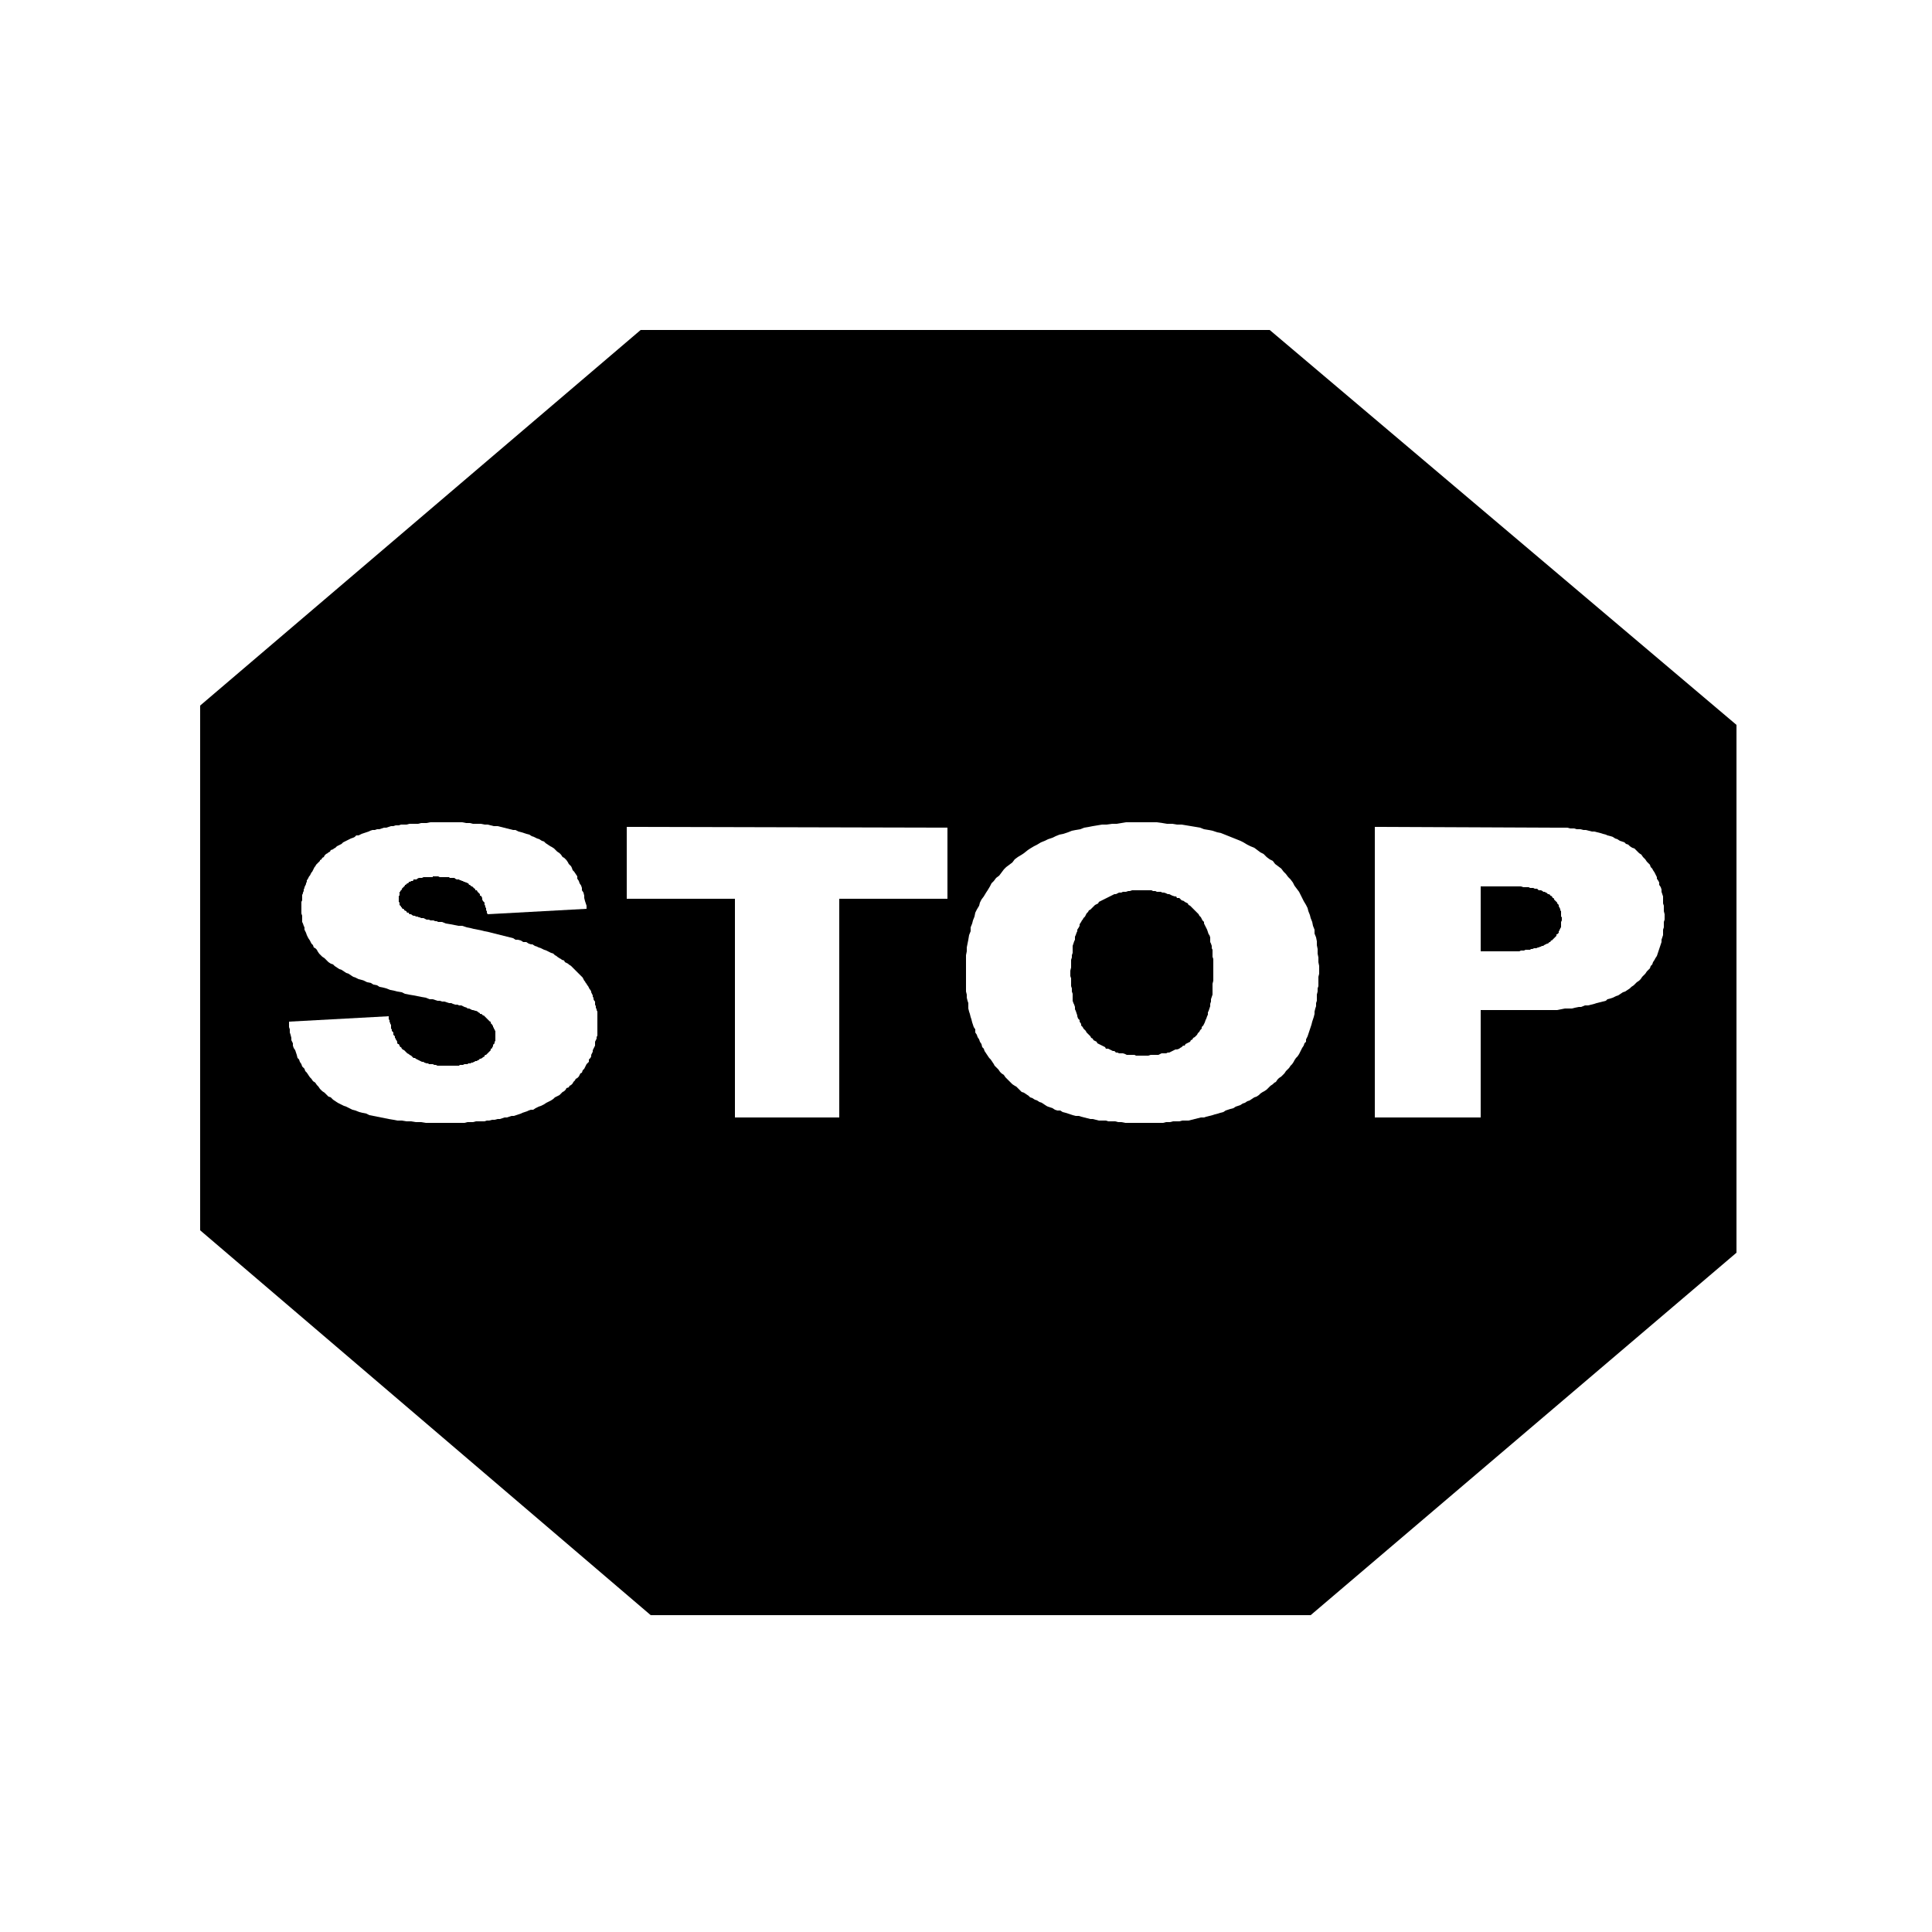
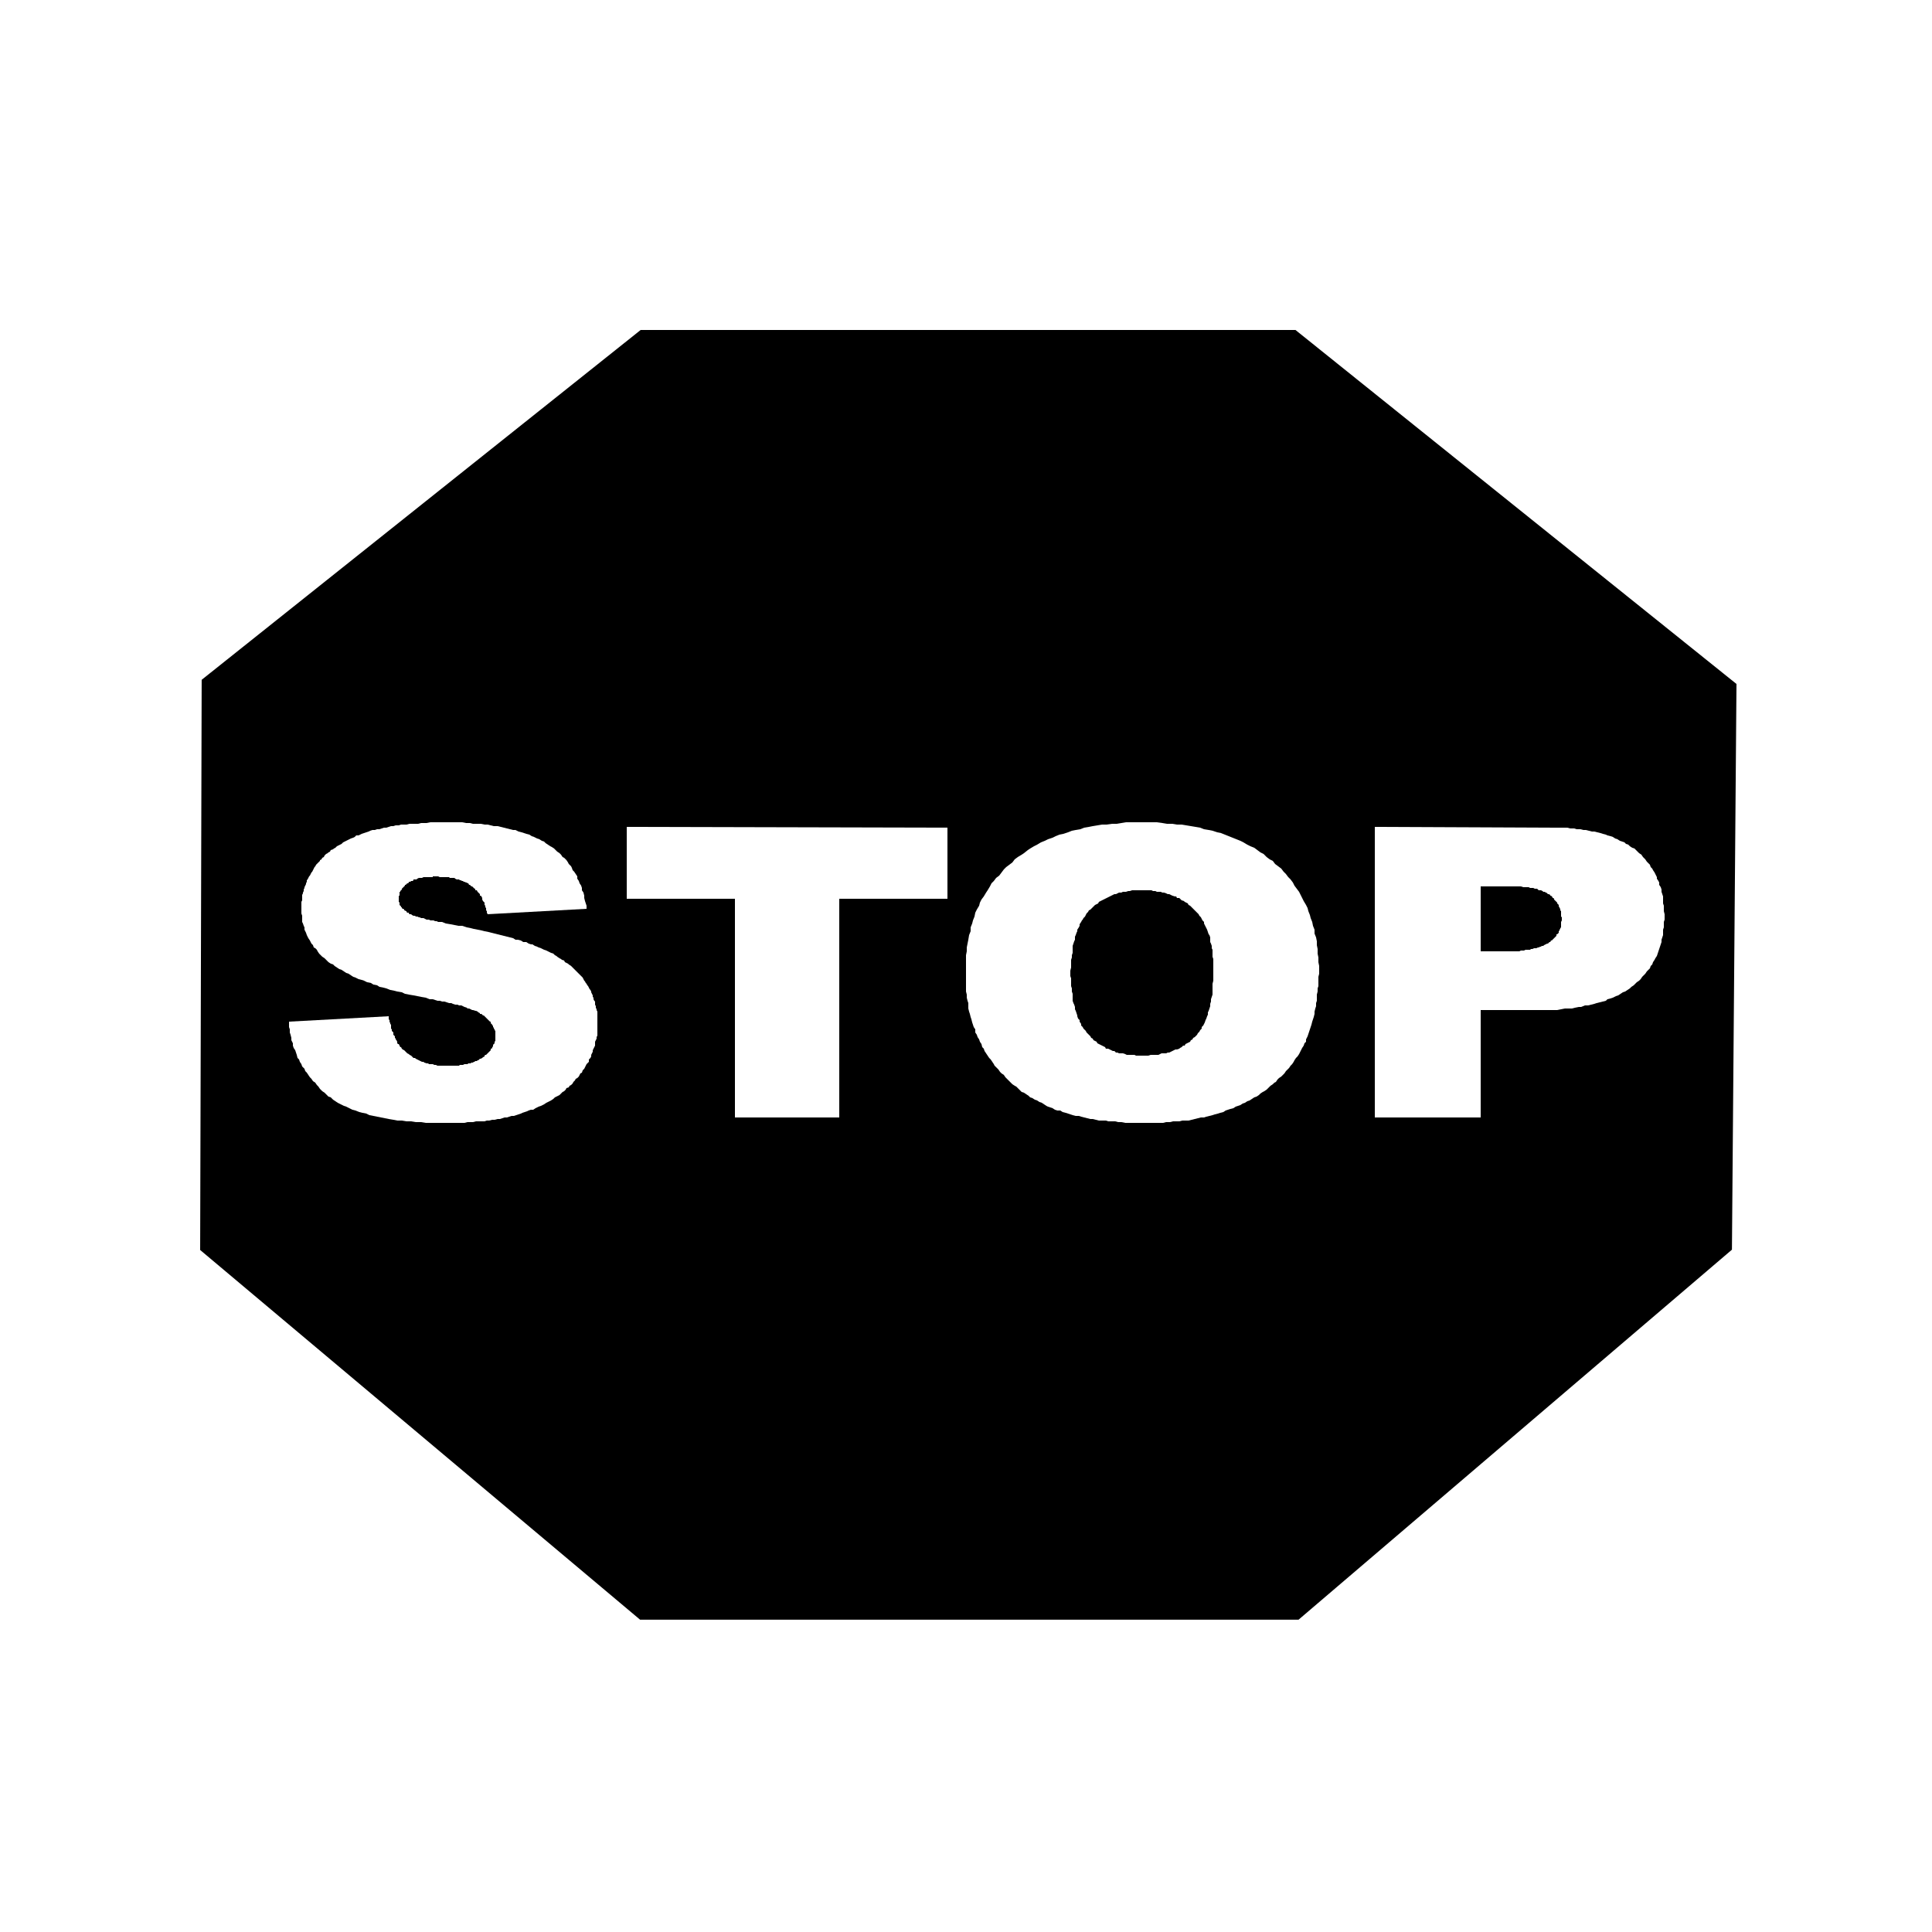
<svg xmlns="http://www.w3.org/2000/svg" version="1.1" id="Layer_1" x="0px" y="0px" viewBox="0 0 250 250" style="enable-background:new 0 0 250 250;" xml:space="preserve">
+   <defs id="defs10" />
  <g id="XMLID_15_">
-     <path d="M164.3,42.7H82.9l-57,48.6v67.9L84.2,209h85.4l55.1-46.9V93.8L164.3,42.7z M77.3,131.1v0.2v0.2v0.2v0.2v0.1v0.2v0.2v0.3   v0.2v0.2v0.2v0.3v0.2v0.2l-0.1,0.2v0.2l-0.1,0.2l-0.1,0.2v0.3v0.2l-0.1,0.2l-0.1,0.2l-0.1,0.2v0.2l-0.1,0.2l-0.1,0.2v0.2l-0.1,0.2   l-0.2,0.2v0.3l-0.2,0.2l-0.1,0.1l-0.1,0.2l-0.1,0.2l-0.1,0.2l-0.2,0.2l-0.1,0.3l-0.2,0.1l-0.1,0.2l-0.1,0.2l-0.2,0.2l-0.2,0.1   l-0.1,0.2l-0.2,0.2l-0.1,0.2l-0.2,0.2l-0.2,0.1l-0.1,0.2l-0.3,0.1l-0.1,0.2l-0.2,0.2l-0.2,0.1l-0.2,0.2l-0.2,0.2l-0.2,0.1l-0.2,0.1   l-0.2,0.1l-0.2,0.2l-0.3,0.2l-0.2,0.1l-0.2,0.1l-0.2,0.1l-0.3,0.2l-0.2,0.1l-0.2,0.1l-0.3,0.1l-0.2,0.1l-0.2,0.1l-0.3,0.2h-0.3   l-0.3,0.1l-0.2,0.1l-0.3,0.1l-0.3,0.1l-0.2,0.1l-0.3,0.1l-0.3,0.1l-0.3,0.1h-0.3l-0.3,0.1l-0.3,0.1h-0.3l-0.3,0.1l-0.3,0.1h-0.3   l-0.4,0.1h-0.3l-0.4,0.1H63l-0.3,0.1h-0.4H62h-0.4l-0.4,0.1h-0.3h-0.4l-0.4,0.1h-0.3h-0.4H59h-0.4h-0.4h-0.4h-0.6h-0.8h-0.7h-0.6   l-0.6-0.1h-0.7l-0.6-0.1h-0.6L52,145h-0.6l-0.5-0.1l-0.6-0.1l-0.5-0.1l-0.5-0.1l-0.5-0.1l-0.5-0.1l-0.5-0.1l-0.4-0.2l-0.5-0.1   l-0.4-0.1l-0.5-0.2l-0.4-0.1l-0.4-0.2l-0.4-0.2l-0.3-0.1l-0.4-0.2l-0.4-0.2l-0.3-0.2l-0.3-0.2l-0.3-0.3l-0.3-0.1l-0.3-0.3l-0.2-0.2   l-0.3-0.2l-0.3-0.3l-0.2-0.3l-0.2-0.2l-0.2-0.3l-0.3-0.2l-0.2-0.3l-0.2-0.2l-0.2-0.3l-0.2-0.3l-0.2-0.2l-0.1-0.3l-0.3-0.3l-0.1-0.3   l-0.2-0.3l-0.1-0.3l-0.2-0.2l-0.1-0.4l-0.1-0.3l-0.1-0.3l-0.2-0.3l-0.1-0.3V135l-0.2-0.4v-0.3l-0.1-0.4l-0.1-0.3v-0.4l-0.1-0.3   v-0.3v-0.4l12.9-0.7v0.2v0.2l0.1,0.1v0.2l0.1,0.2v0.1l0.1,0.1v0.2v0.1v0.2l0.1,0.1v0.2l0.1,0.1l0.1,0.1v0.2v0.1L51,134l0.1,0.1v0.2   l0.1,0.1v0.1l0.1,0.1l0.1,0.2v0.2l0.1,0.1h0.1l0.1,0.2l0.1,0.2h0.1l0.1,0.2l0.1,0.1l0.2,0.1l0.1,0.1l0.2,0.2l0.1,0.1l0.2,0.1   l0.1,0.1l0.2,0.1l0.1,0.1l0.2,0.2h0.2l0.1,0.1l0.2,0.1l0.2,0.1l0.2,0.1l0.2,0.1h0.2l0.1,0.1l0.3,0.1h0.2l0.1,0.1h0.2H56l0.2,0.1   h0.2l0.2,0.1h0.3h0.2h0.2h0.2h0.3h0.3h0.1h0.2h0.2h0.1h0.2h0.2h0.1h0.2l0.1-0.1h0.3h0.1l0.2-0.1h0.1h0.2h0.1l0.1-0.1h0.1h0.2   l0.1-0.1h0.2l0.1-0.1h0.1l0.1-0.1h0.2l0.1-0.1h0.1l0.1-0.1l0.1-0.1h0.1l0.2-0.1l0.1-0.1l0.2-0.1v-0.1l0.1-0.1h0.1l0.1-0.1l0.1-0.1   l0.1-0.1l0.1-0.1l0.1-0.1l0.1-0.1v-0.1v-0.1h0.1l0.1-0.1v-0.1l0.1-0.1v-0.1v-0.1l0.1-0.1L64,135v-0.1v-0.1l0.1-0.1v-0.1v-0.1v-0.1   v-0.1v-0.1v-0.1V134v-0.1v-0.1v-0.1v-0.1v-0.1v-0.1l-0.1-0.1v-0.1l-0.1-0.1V133l-0.1-0.1v-0.1v-0.1h-0.1v-0.1l-0.1-0.1l-0.1-0.1   v-0.2h-0.1l-0.1-0.1l-0.1-0.1l-0.1-0.1l-0.1-0.1l-0.1-0.1l-0.1-0.1l-0.1-0.1l-0.1-0.1h-0.1l-0.1-0.1l-0.1-0.1h-0.2v-0.1l-0.2-0.1   l-0.1-0.1l-0.2-0.1h-0.1l-0.3-0.1h-0.1l-0.2-0.1l-0.2-0.1h-0.2l-0.1-0.1l-0.3-0.1l-0.2-0.1l-0.2-0.1h-0.3l-0.2-0.1h-0.3l-0.3-0.1   l-0.2-0.1h-0.3l-0.3-0.1l-0.3-0.1h-0.3l-0.3-0.1h-0.3l-0.3-0.1l-0.3-0.1h-0.4l-0.5-0.2l-0.6-0.1l-0.5-0.1l-0.5-0.1l-0.6-0.1   l-0.5-0.1l-0.4-0.2l-0.6-0.1l-0.4-0.1l-0.5-0.1l-0.5-0.2l-0.4-0.1l-0.5-0.1l-0.3-0.2l-0.5-0.1l-0.3-0.2l-0.5-0.1l-0.4-0.2l-0.3-0.1   l-0.4-0.1l-0.4-0.2l-0.3-0.1l-0.3-0.2l-0.3-0.2l-0.3-0.1l-0.3-0.2l-0.3-0.2l-0.3-0.1l-0.3-0.2l-0.3-0.2l-0.2-0.2l-0.3-0.1l-0.3-0.2   l-0.2-0.2l-0.2-0.2L42,124l-0.3-0.2l-0.2-0.2l-0.2-0.2l-0.2-0.3l-0.1-0.2l-0.2-0.2l-0.2-0.1l-0.1-0.3l-0.2-0.2l-0.1-0.2l-0.1-0.2   l-0.2-0.3l-0.1-0.2l-0.1-0.2l-0.1-0.3l-0.1-0.2l-0.1-0.2V120l-0.1-0.2l-0.1-0.3l-0.1-0.2V119v-0.2v-0.3l-0.1-0.3v-0.3v-0.2v-0.3   v-0.2v-0.1v-0.2v-0.2l0.1-0.2v-0.2v-0.1V116v-0.2l0.1-0.2v-0.1l0.1-0.2v-0.2l0.1-0.2v-0.1l0.1-0.2l0.1-0.2v-0.1l0.1-0.2v-0.2   l0.1-0.1l0.1-0.2l0.1-0.2l0.1-0.1l0.1-0.2l0.1-0.2l0.1-0.1l0.1-0.2l0.1-0.2l0.1-0.2l0.1-0.1l0.1-0.2l0.2-0.2l0.1-0.1l0.2-0.2v-0.1   l0.2-0.1l0.1-0.2l0.2-0.1l0.1-0.2l0.2-0.2l0.2-0.1l0.1-0.1l0.2-0.1l0.1-0.2l0.3-0.1l0.1-0.1l0.2-0.1l0.2-0.2l0.2-0.1l0.2-0.1   l0.2-0.1l0.2-0.2l0.2-0.1l0.2-0.1l0.2-0.1l0.2-0.1l0.2-0.1l0.3-0.1l0.2-0.1l0.2-0.2h0.3l0.2-0.1l0.2-0.1l0.3-0.1l0.3-0.1l0.3-0.1   l0.2-0.1l0.3-0.1h0.3l0.3-0.1h0.3l0.3-0.1l0.3-0.1H50l0.3-0.1l0.3-0.1h0.3l0.3-0.1h0.4l0.3-0.1h0.4h0.3l0.4-0.1h0.4h0.3h0.4   l0.4-0.1h0.4h0.3l0.5-0.1H56h0.5h0.4h0.4h0.5h0.5h0.5h0.5h0.5l0.5,0.1h0.5l0.4,0.1h0.5h0.5l0.5,0.1h0.4l0.4,0.1l0.4,0.1h0.5   l0.4,0.1l0.4,0.1l0.4,0.1l0.4,0.1l0.4,0.1h0.3l0.4,0.2l0.4,0.1l0.3,0.1l0.3,0.1l0.4,0.1l0.3,0.2l0.3,0.1l0.4,0.2l0.3,0.1l0.3,0.2   l0.3,0.1l0.2,0.2l0.3,0.2l0.3,0.2l0.2,0.1l0.3,0.2l0.2,0.2l0.2,0.2l0.3,0.2l0.2,0.2l0.2,0.3L73,111l0.3,0.3l0.2,0.3l0.1,0.2   l0.3,0.3l0.1,0.2l0.1,0.3l0.2,0.2l0.2,0.3l0.2,0.3v0.3l0.2,0.3l0.1,0.3l0.2,0.3l0.1,0.3v0.3l0.2,0.3l0.1,0.4v0.3l0.1,0.4l0.1,0.3   l0.1,0.3v0.4l-12.8,0.7l-0.1-0.2v-0.2l-0.1-0.1v-0.2v-0.1l-0.1-0.1v-0.2l-0.1-0.1v-0.2v-0.1l-0.1-0.1l-0.1-0.1l-0.1-0.2v-0.1v-0.1   l-0.1-0.2l-0.1-0.1h-0.1v-0.2l-0.1-0.1l-0.1-0.1l-0.1-0.1l-0.1-0.2h-0.2V115h-0.1l-0.1-0.1l-0.1-0.1l-0.1-0.1H61l-0.1-0.1l-0.1-0.1   h-0.1l-0.1-0.2h-0.1l-0.1-0.1h-0.1l-0.2-0.1H60l-0.1-0.1h-0.1l-0.2-0.1h-0.1l-0.1-0.1h-0.2h-0.1l-0.2-0.1l-0.1-0.1h-0.2h-0.1h-0.2   h-0.1l-0.1-0.1h-0.2h-0.1h-0.2h-0.2h-0.2h-0.1h-0.2l-0.2-0.1h-0.1h-0.3h-0.1H56v0.1h-0.2h-0.1h-0.2h-0.1h-0.2H55h-0.1h-0.1   l-0.2,0.1h-0.1h-0.1h-0.1h-0.1l-0.2,0.1l-0.1,0.1h-0.2h-0.2v0.1l-0.1,0.1h-0.1h-0.1l-0.1,0.1H53h-0.1v0.1l-0.1,0.1h-0.1l-0.1,0.1   l-0.1,0.1h-0.1v0.1l-0.1,0.1l-0.1,0.1l-0.1,0.1L52,115v0.1l-0.1,0.1l-0.1,0.1v0.1h-0.1v0.1v0.1v0.1v0.1v0.1h-0.1v0.1v0.1v0.1v0.1   v0.1v0.1v0.1v0.1l0.1,0.1v0.1v0.1v0.1l0.1,0.1l0.1,0.1v0.1H52v0.1l0.1,0.1h0.1l0.1,0.1v0.1h0.1l0.1,0.1h0.1v0.1l0.1,0.1h0.1h0.1   v0.1l0.1,0.1h0.2l0.1,0.1l0.2,0.1h0.2l0.1,0.1h0.1H54l0.2,0.1h0.1l0.2,0.1h0.1h0.2l0.2,0.1l0.2,0.1h0.1h0.2l0.2,0.1h0.2h0.2   l0.2,0.1h0.2l0.2,0.1h0.2h0.3l0.5,0.2l0.6,0.1l0.5,0.1l0.5,0.1h0.5l0.6,0.2l0.5,0.1l0.4,0.1l0.5,0.1l0.5,0.1l0.4,0.1l0.5,0.1   l0.4,0.1l0.4,0.1l0.4,0.1l0.4,0.1l0.4,0.1l0.4,0.1l0.4,0.1l0.4,0.1l0.3,0.2H67l0.4,0.1l0.3,0.2h0.4l0.3,0.2l0.3,0.1h0.2l0.3,0.2   l0.3,0.1l0.2,0.1l0.3,0.1l0.2,0.1l0.2,0.1l0.3,0.1l0.2,0.1l0.2,0.1l0.2,0.1l0.3,0.1l0.2,0.2l0.2,0.1l0.1,0.1l0.3,0.2l0.2,0.1   l0.1,0.1l0.3,0.1l0.1,0.2l0.2,0.1l0.2,0.1l0.1,0.1l0.3,0.2l0.1,0.1l0.1,0.1l0.2,0.2l0.1,0.1l0.2,0.2l0.1,0.1l0.2,0.2l0.1,0.1   l0.1,0.1l0.2,0.2l0.1,0.1l0.1,0.2l0.1,0.2l0.1,0.1l0.1,0.2l0.1,0.1l0.1,0.2l0.1,0.1l0.1,0.2l0.1,0.2l0.1,0.1l0.1,0.2v0.1l0.1,0.2   l0.1,0.2v0.2l0.1,0.1v0.2l0.1,0.2l0.1,0.1v0.2v0.2l0.1,0.2v0.2l0.1,0.2v0.1l0.1,0.2V131.1z M122.6,116.3h-14v28.3H95.1v-28.3h-14   V107l41.5,0.1V116.3z M170.7,125.6v0.4l-0.1,0.4v0.4v0.4v0.4l-0.1,0.3v0.4l-0.1,0.4v0.4v0.4l-0.1,0.3v0.4l-0.1,0.3l-0.1,0.4v0.3   l-0.1,0.4l-0.1,0.3l-0.1,0.3l-0.1,0.4l-0.1,0.3l-0.1,0.3l-0.1,0.3l-0.1,0.3l-0.1,0.3l-0.2,0.4v0.3l-0.2,0.2l-0.1,0.3l-0.2,0.3   l-0.1,0.2l-0.2,0.4l-0.1,0.2l-0.2,0.3l-0.2,0.2l-0.2,0.3l-0.1,0.2l-0.2,0.3l-0.2,0.2l-0.2,0.3l-0.2,0.2l-0.2,0.2l-0.2,0.3l-0.2,0.2   l-0.2,0.2l-0.3,0.2l-0.2,0.2l-0.2,0.3l-0.2,0.1l-0.2,0.2l-0.3,0.2l-0.3,0.3l-0.2,0.2l-0.3,0.2l-0.2,0.1l-0.3,0.2l-0.2,0.2l-0.3,0.2   l-0.3,0.1l-0.3,0.2l-0.3,0.2l-0.3,0.1l-0.3,0.2l-0.3,0.1l-0.3,0.2l-0.3,0.1l-0.3,0.1l-0.3,0.2l-0.4,0.1l-0.3,0.1l-0.3,0.1l-0.3,0.2   l-0.4,0.1l-0.3,0.1l-0.4,0.1l-0.3,0.1l-0.4,0.1l-0.4,0.1l-0.3,0.1h-0.4l-0.4,0.1l-0.4,0.1l-0.4,0.1l-0.4,0.1h-0.4H153l-0.4,0.1   h-0.4h-0.4l-0.4,0.1h-0.5l-0.4,0.1H150h-0.4h-0.5h-0.4h-0.4h-0.5h-0.4h-0.5h-0.5H146h-0.4l-0.5-0.1h-0.4l-0.4-0.1h-0.4h-0.5   l-0.3-0.1h-0.5h-0.4l-0.4-0.1l-0.4-0.1h-0.3l-0.4-0.1l-0.4-0.1l-0.4-0.1l-0.3-0.1h-0.4l-0.4-0.1l-0.3-0.1l-0.3-0.1l-0.3-0.1   l-0.4-0.1l-0.3-0.2h-0.4l-0.3-0.1l-0.3-0.2l-0.3-0.1l-0.3-0.1l-0.2-0.1l-0.3-0.2l-0.3-0.2l-0.3-0.1l-0.3-0.2l-0.3-0.1l-0.3-0.2   l-0.3-0.1l-0.2-0.2l-0.3-0.2l-0.3-0.2l-0.3-0.1l-0.2-0.2l-0.3-0.3l-0.2-0.2l-0.2-0.1l-0.3-0.2l-0.3-0.3l-0.2-0.2l-0.2-0.2l-0.2-0.2   l-0.2-0.3l-0.3-0.2l-0.2-0.2l-0.2-0.3l-0.2-0.2l-0.3-0.3l-0.1-0.2l-0.2-0.3l-0.2-0.3l-0.2-0.2l-0.2-0.3l-0.2-0.3l-0.2-0.3l-0.1-0.3   l-0.2-0.2l-0.1-0.4l-0.2-0.3l-0.1-0.3l-0.2-0.3l-0.1-0.3l-0.2-0.3v-0.4l-0.2-0.3l-0.1-0.3l-0.1-0.3l-0.1-0.4l-0.1-0.3l-0.1-0.4   l-0.1-0.3l-0.1-0.4v-0.4v-0.3l-0.1-0.3l-0.1-0.4v-0.4l-0.1-0.4v-0.4v-0.4v-0.4v-0.4v-0.4v-0.4v-0.6v-0.6v-0.5v-0.6l0.1-0.5v-0.5   l0.1-0.5l0.1-0.5l0.1-0.6l0.2-0.5V120l0.2-0.5l0.1-0.4l0.2-0.5l0.1-0.5l0.2-0.4l0.3-0.5l0.1-0.4l0.2-0.4l0.3-0.4l0.3-0.5l0.2-0.3   l0.3-0.5l0.2-0.4l0.3-0.3l0.3-0.4l0.4-0.3l0.3-0.4l0.3-0.4l0.3-0.3l0.4-0.3l0.4-0.3l0.3-0.4l0.4-0.3l0.5-0.3l0.3-0.2l0.5-0.4   l0.3-0.2l0.5-0.3l0.4-0.2l0.5-0.3l0.5-0.2l0.4-0.2l0.6-0.2l0.4-0.2l0.5-0.2l0.5-0.1l0.6-0.2l0.5-0.2l0.5-0.1l0.6-0.1l0.5-0.2   l0.6-0.1l0.5-0.1l0.6-0.1l0.6-0.1h0.6l0.7-0.1h0.6l0.6-0.1l0.6-0.1h0.7h0.7h0.6h0.7h0.7h0.6l0.7,0.1l0.6,0.1h0.7l0.6,0.1h0.6   l0.6,0.1l0.6,0.1l0.6,0.1l0.6,0.1l0.5,0.2l0.6,0.1l0.5,0.1l0.6,0.2l0.5,0.1l0.5,0.2l0.5,0.2l0.5,0.2l0.5,0.2l0.5,0.2l0.4,0.2   l0.5,0.3l0.4,0.2l0.5,0.2l0.4,0.3l0.4,0.3l0.4,0.2l0.4,0.4l0.4,0.3l0.4,0.2l0.3,0.4l0.4,0.3l0.4,0.3l0.3,0.4l0.3,0.3l0.3,0.4   l0.3,0.3l0.3,0.4l0.2,0.4l0.3,0.4l0.3,0.4l0.2,0.4l0.2,0.4l0.2,0.4l0.3,0.5l0.2,0.4l0.1,0.4l0.2,0.5l0.1,0.4l0.2,0.5l0.1,0.5   l0.2,0.5v0.5l0.2,0.5l0.1,0.5v0.5l0.1,0.5v0.6l0.1,0.5v0.6l0.1,0.5V125.6z M215.4,118.6v0.4l-0.1,0.3v0.4v0.3l-0.1,0.3v0.4v0.3   l-0.1,0.3l-0.1,0.3v0.3l-0.1,0.3l-0.1,0.3l-0.1,0.3l-0.1,0.3l-0.1,0.3l-0.1,0.3l-0.2,0.3l-0.1,0.2l-0.2,0.3l-0.1,0.3l-0.2,0.2   l-0.1,0.3l-0.2,0.2l-0.2,0.2l-0.2,0.3l-0.2,0.2l-0.2,0.2l-0.2,0.3l-0.2,0.2l-0.3,0.2l-0.2,0.2l-0.2,0.2l-0.3,0.2l-0.2,0.2l-0.3,0.2   l-0.3,0.2l-0.3,0.1l-0.3,0.2l-0.3,0.2l-0.3,0.1l-0.4,0.2l-0.3,0.1l-0.4,0.1l-0.2,0.2l-0.4,0.1l-0.4,0.1l-0.4,0.1l-0.3,0.1l-0.4,0.1   l-0.4,0.1h-0.4l-0.5,0.2h-0.3l-0.5,0.1l-0.4,0.1h-0.5h-0.4l-0.5,0.1l-0.5,0.1h-0.4h-0.5h-0.5h-0.5h-0.5h-7.5v13.9h-13.7V107   l22.7,0.1h0.5h0.4h0.5h0.4h0.4l0.4,0.1h0.5l0.3,0.1h0.5l0.4,0.1h0.3l0.4,0.1l0.4,0.1h0.3l0.4,0.1l0.4,0.1l0.3,0.1l0.4,0.1l0.2,0.1   l0.4,0.1l0.3,0.1l0.3,0.2l0.3,0.1l0.3,0.2l0.3,0.1l0.3,0.1l0.2,0.2l0.3,0.1l0.2,0.2l0.3,0.2l0.3,0.1l0.2,0.2l0.2,0.2l0.2,0.2   l0.3,0.2l0.2,0.3l0.1,0.1l0.2,0.2l0.2,0.3l0.2,0.2l0.2,0.2l0.1,0.3l0.2,0.2l0.1,0.2l0.2,0.3l0.1,0.2l0.2,0.4v0.2l0.2,0.3l0.1,0.2   v0.3l0.2,0.3l0.1,0.3v0.3l0.1,0.3l0.1,0.3v0.3v0.3v0.3l0.1,0.3v0.4v0.3l0.1,0.4V118.6z" />
+     <path d="M 167.634,42.7 82.9,42.7 26.096,87.966 25.9,161.749 l 56.927,47.839 85.204,0 56.081,-47.881 L 224.7,88.505 Z M 77.3,131.1 l 0,0.2 0,0.2 0,0.2 0,0.2 0,0.1 0,0.2 0,0.2 0,0.3 0,0.2 0,0.2 0,0.2 0,0.3 0,0.2 0,0.2 -0.1,0.2 0,0.2 -0.1,0.2 -0.1,0.2 0,0.3 0,0.2 -0.1,0.2 -0.1,0.2 -0.1,0.2 0,0.2 -0.1,0.2 -0.1,0.2 0,0.2 -0.1,0.2 -0.2,0.2 0,0.3 -0.2,0.2 -0.1,0.1 -0.1,0.2 -0.1,0.2 -0.1,0.2 -0.2,0.2 -0.1,0.3 -0.2,0.1 -0.1,0.2 -0.1,0.2 -0.2,0.2 -0.2,0.1 -0.1,0.2 -0.2,0.2 -0.1,0.2 -0.2,0.2 -0.2,0.1 -0.1,0.2 -0.3,0.1 -0.1,0.2 -0.2,0.2 -0.2,0.1 -0.2,0.2 -0.2,0.2 -0.2,0.1 -0.2,0.1 -0.2,0.1 -0.2,0.2 -0.3,0.2 -0.2,0.1 -0.2,0.1 -0.2,0.1 -0.3,0.2 -0.2,0.1 -0.2,0.1 -0.3,0.1 -0.2,0.1 -0.2,0.1 -0.3,0.2 -0.3,0 -0.3,0.1 -0.2,0.1 -0.3,0.1 -0.3,0.1 -0.2,0.1 -0.3,0.1 -0.3,0.1 -0.3,0.1 -0.3,0 -0.3,0.1 -0.3,0.1 -0.3,0 -0.3,0.1 -0.3,0.1 -0.3,0 -0.4,0.1 -0.3,0 -0.4,0.1 -0.3,0 -0.3,0.1 -0.4,0 -0.3,0 -0.4,0 -0.4,0.1 -0.3,0 -0.4,0 -0.4,0.1 -0.3,0 -0.4,0 -0.4,0 -0.4,0 -0.4,0 -0.4,0 -0.6,0 -0.8,0 -0.7,0 -0.6,0 -0.6,-0.1 -0.7,0 -0.6,-0.1 -0.6,0 -0.6,-0.1 -0.6,0 -0.5,-0.1 -0.6,-0.1 -0.5,-0.1 -0.5,-0.1 -0.5,-0.1 -0.5,-0.1 -0.5,-0.1 -0.4,-0.2 -0.5,-0.1 -0.4,-0.1 -0.5,-0.2 -0.4,-0.1 -0.4,-0.2 -0.4,-0.2 -0.3,-0.1 -0.4,-0.2 -0.4,-0.2 -0.3,-0.2 -0.3,-0.2 -0.3,-0.3 -0.3,-0.1 -0.3,-0.3 -0.2,-0.2 -0.3,-0.2 -0.3,-0.3 -0.2,-0.3 -0.2,-0.2 -0.2,-0.3 -0.3,-0.2 -0.2,-0.3 -0.2,-0.2 -0.2,-0.3 -0.2,-0.3 -0.2,-0.2 -0.1,-0.3 -0.3,-0.3 -0.1,-0.3 -0.2,-0.3 -0.1,-0.3 -0.2,-0.2 -0.1,-0.4 -0.1,-0.3 -0.1,-0.3 -0.2,-0.3 -0.1,-0.3 0,-0.3 -0.2,-0.4 0,-0.3 -0.1,-0.4 -0.1,-0.3 0,-0.4 -0.1,-0.3 0,-0.3 0,-0.4 12.9,-0.7 0,0.2 0,0.2 0.1,0.1 0,0.2 0.1,0.2 0,0.1 0.1,0.1 0,0.2 0,0.1 0,0.2 0.1,0.1 0,0.2 0.1,0.1 0.1,0.1 0,0.2 0,0.1 0.1,0.1 0.1,0.1 0,0.2 0.1,0.1 0,0.1 0.1,0.1 0.1,0.2 0,0.2 0.1,0.1 0.1,0 0.1,0.2 0.1,0.2 0.1,0 0.1,0.2 0.1,0.1 0.2,0.1 0.1,0.1 0.2,0.2 0.1,0.1 0.2,0.1 0.1,0.1 0.2,0.1 0.1,0.1 0.2,0.2 0.2,0 0.1,0.1 0.2,0.1 0.2,0.1 0.2,0.1 0.2,0.1 0.2,0 0.1,0.1 0.3,0.1 0.2,0 0.1,0.1 0.2,0 0.3,0 0.2,0.1 0.2,0 0.2,0.1 0.3,0 0.2,0 0.2,0 0.2,0 0.3,0 0.3,0 0.1,0 0.2,0 0.2,0 0.1,0 0.2,0 0.2,0 0.1,0 0.2,0 0.1,-0.1 0.3,0 0.1,0 0.2,-0.1 0.1,0 0.2,0 0.1,0 0.1,-0.1 0.1,0 0.2,0 0.1,-0.1 0.2,0 0.1,-0.1 0.1,0 0.1,-0.1 0.2,0 0.1,-0.1 0.1,0 0.1,-0.1 0.1,-0.1 0.1,0 0.2,-0.1 0.1,-0.1 0.2,-0.1 0,-0.1 0.1,-0.1 0.1,0 0.1,-0.1 0.1,-0.1 0.1,-0.1 0.1,-0.1 0.1,-0.1 0.1,-0.1 0,-0.1 0,-0.1 0.1,0 0.1,-0.1 0,-0.1 0.1,-0.1 0,-0.1 0,-0.1 0.1,-0.1 0.1,-0.1 0,-0.1 0,-0.1 0.1,-0.1 0,-0.1 0,-0.1 0,-0.1 0,-0.1 0,-0.1 0,-0.1 0,-0.1 0,-0.1 0,-0.1 0,-0.1 0,-0.1 0,-0.1 0,-0.1 -0.1,-0.1 0,-0.1 -0.1,-0.1 0,-0.1 -0.1,-0.1 0,-0.1 0,-0.1 -0.1,0 0,-0.1 -0.1,-0.1 -0.1,-0.1 0,-0.2 -0.1,0 -0.1,-0.1 -0.1,-0.1 -0.1,-0.1 -0.1,-0.1 -0.1,-0.1 -0.1,-0.1 -0.1,-0.1 -0.1,-0.1 -0.1,0 -0.1,-0.1 -0.1,-0.1 -0.2,0 0,-0.1 -0.2,-0.1 -0.1,-0.1 -0.2,-0.1 -0.1,0 -0.3,-0.1 -0.1,0 -0.2,-0.1 -0.2,-0.1 -0.2,0 -0.1,-0.1 -0.3,-0.1 -0.2,-0.1 -0.2,-0.1 -0.3,0 -0.2,-0.1 -0.3,0 -0.3,-0.1 -0.2,-0.1 -0.3,0 -0.3,-0.1 -0.3,-0.1 -0.3,0 -0.3,-0.1 -0.3,0 -0.3,-0.1 -0.3,-0.1 -0.4,0 -0.5,-0.2 -0.6,-0.1 -0.5,-0.1 -0.5,-0.1 -0.6,-0.1 -0.5,-0.1 -0.4,-0.2 -0.6,-0.1 -0.4,-0.1 -0.5,-0.1 -0.5,-0.2 -0.4,-0.1 -0.5,-0.1 -0.3,-0.2 -0.5,-0.1 -0.3,-0.2 -0.5,-0.1 -0.4,-0.2 -0.3,-0.1 -0.4,-0.1 -0.4,-0.2 -0.3,-0.1 -0.3,-0.2 -0.3,-0.2 -0.3,-0.1 -0.3,-0.2 -0.3,-0.2 -0.3,-0.1 -0.3,-0.2 -0.3,-0.2 -0.2,-0.2 -0.3,-0.1 -0.3,-0.2 -0.2,-0.2 -0.2,-0.2 -0.1,-0.1 -0.3,-0.2 -0.2,-0.2 -0.2,-0.2 -0.2,-0.3 -0.1,-0.2 -0.2,-0.2 -0.2,-0.1 -0.1,-0.3 -0.2,-0.2 -0.1,-0.2 -0.1,-0.2 -0.2,-0.3 -0.1,-0.2 -0.1,-0.2 -0.1,-0.3 -0.1,-0.2 -0.1,-0.2 0,-0.3 -0.1,-0.2 -0.1,-0.3 -0.1,-0.2 0,-0.3 0,-0.2 0,-0.3 -0.1,-0.3 0,-0.3 0,-0.2 0,-0.3 0,-0.2 0,-0.1 0,-0.2 0,-0.2 0.1,-0.2 0,-0.2 0,-0.1 0,-0.2 0,-0.2 0.1,-0.2 0,-0.1 0.1,-0.2 0,-0.2 0.1,-0.2 0,-0.1 0.1,-0.2 0.1,-0.2 0,-0.1 0.1,-0.2 0,-0.2 0.1,-0.1 0.1,-0.2 0.1,-0.2 0.1,-0.1 0.1,-0.2 0.1,-0.2 0.1,-0.1 0.1,-0.2 0.1,-0.2 0.1,-0.2 0.1,-0.1 0.1,-0.2 0.2,-0.2 0.1,-0.1 0.2,-0.2 0,-0.1 0.2,-0.1 0.1,-0.2 0.2,-0.1 0.1,-0.2 0.2,-0.2 0.2,-0.1 0.1,-0.1 0.2,-0.1 0.1,-0.2 0.3,-0.1 0.1,-0.1 0.2,-0.1 0.2,-0.2 0.2,-0.1 0.2,-0.1 0.2,-0.1 0.2,-0.2 0.2,-0.1 0.2,-0.1 0.2,-0.1 0.2,-0.1 0.2,-0.1 0.3,-0.1 0.2,-0.1 0.2,-0.2 0.3,0 0.2,-0.1 0.2,-0.1 0.3,-0.1 0.3,-0.1 0.3,-0.1 0.2,-0.1 0.3,-0.1 0.3,0 0.3,-0.1 0.3,0 0.3,-0.1 0.3,-0.1 0.3,0 0.3,-0.1 0.3,-0.1 0.3,0 0.3,-0.1 0.4,0 0.3,-0.1 0.4,0 0.3,0 0.4,-0.1 0.4,0 0.3,0 0.4,0 0.4,-0.1 0.4,0 0.3,0 0.5,-0.1 0.3,0 0.5,0 0.4,0 0.4,0 0.5,0 0.5,0 0.5,0 0.5,0 0.5,0 0.5,0.1 0.5,0 0.4,0.1 0.5,0 0.5,0 0.5,0.1 0.4,0 0.4,0.1 0.4,0.1 0.5,0 0.4,0.1 0.4,0.1 0.4,0.1 0.4,0.1 0.4,0.1 0.3,0 0.4,0.2 0.4,0.1 0.3,0.1 0.3,0.1 0.4,0.1 0.3,0.2 0.3,0.1 0.4,0.2 0.3,0.1 0.3,0.2 0.3,0.1 0.2,0.2 0.3,0.2 0.3,0.2 0.2,0.1 0.3,0.2 0.2,0.2 0.2,0.2 0.3,0.2 0.2,0.2 0.2,0.3 0.2,0.1 0.3,0.3 0.2,0.3 0.1,0.2 0.3,0.3 0.1,0.2 0.1,0.3 0.2,0.2 0.2,0.3 0.2,0.3 0,0.3 0.2,0.3 0.1,0.3 0.2,0.3 0.1,0.3 0,0.3 0.2,0.3 0.1,0.4 0,0.3 0.1,0.4 0.1,0.3 0.1,0.3 0,0.4 -12.8,0.7 -0.1,-0.2 0,-0.2 -0.1,-0.1 0,-0.2 0,-0.1 -0.1,-0.1 0,-0.2 -0.1,-0.1 0,-0.2 0,-0.1 -0.1,-0.1 -0.1,-0.1 -0.1,-0.2 0,-0.1 0,-0.1 -0.1,-0.2 -0.1,-0.1 -0.1,0 0,-0.2 -0.1,-0.1 -0.1,-0.1 -0.1,-0.1 -0.1,-0.2 -0.2,0 0,-0.2 -0.1,0 -0.1,-0.1 -0.1,-0.1 -0.1,-0.1 -0.1,0 -0.1,-0.1 -0.1,-0.1 -0.1,0 -0.1,-0.2 -0.1,0 -0.1,-0.1 -0.1,0 -0.2,-0.1 -0.1,0 -0.1,-0.1 -0.1,0 -0.2,-0.1 -0.1,0 -0.1,-0.1 -0.2,0 -0.1,0 -0.2,-0.1 -0.1,-0.1 -0.2,0 -0.1,0 -0.2,0 -0.1,0 -0.1,-0.1 -0.2,0 -0.1,0 -0.2,0 -0.2,0 -0.2,0 -0.1,0 -0.2,0 -0.2,-0.1 -0.1,0 -0.3,0 -0.1,0 -0.2,0 0,0.1 -0.2,0 -0.1,0 -0.2,0 -0.1,0 -0.2,0 -0.2,0 -0.1,0 -0.1,0 -0.2,0.1 -0.1,0 -0.1,0 -0.1,0 -0.1,0 -0.2,0.1 -0.1,0.1 -0.2,0 -0.2,0 0,0.1 -0.1,0.1 -0.1,0 -0.1,0 -0.1,0.1 -0.1,0 -0.1,0 0,0.1 -0.1,0.1 -0.1,0 -0.1,0.1 -0.1,0.1 -0.1,0 0,0.1 -0.1,0.1 -0.1,0.1 -0.1,0.1 -0.1,0.1 0,0.1 -0.1,0.1 -0.1,0.1 0,0.1 -0.1,0 0,0.1 0,0.1 0,0.1 0,0.1 0,0.1 -0.1,0 0,0.1 0,0.1 0,0.1 0,0.1 0,0.1 0,0.1 0,0.1 0,0.1 0.1,0.1 0,0.1 0,0.1 0,0.1 0.1,0.1 0.1,0.1 0,0.1 0.1,0 0,0.1 0.1,0.1 0.1,0 0.1,0.1 0,0.1 0.1,0 0.1,0.1 0.1,0 0,0.1 0.1,0.1 0.1,0 0.1,0 0,0.1 0.1,0.1 0.2,0 0.1,0.1 0.2,0.1 0.2,0 0.1,0.1 0.1,0 0.1,0 0.2,0.1 0.1,0 0.2,0.1 0.1,0 0.2,0 0.2,0.1 0.2,0.1 0.1,0 0.2,0 0.2,0.1 0.2,0 0.2,0 0.2,0.1 0.2,0 0.2,0.1 0.2,0 0.3,0 0.5,0.2 0.6,0.1 0.5,0.1 0.5,0.1 0.5,0 0.6,0.2 0.5,0.1 0.4,0.1 0.5,0.1 0.5,0.1 0.4,0.1 0.5,0.1 0.4,0.1 0.4,0.1 0.4,0.1 0.4,0.1 0.4,0.1 0.4,0.1 0.4,0.1 0.4,0.1 0.3,0.2 0.3,0 0.4,0.1 0.3,0.2 0.4,0 0.3,0.2 0.3,0.1 0.2,0 0.3,0.2 0.3,0.1 0.2,0.1 0.3,0.1 0.2,0.1 0.2,0.1 0.3,0.1 0.2,0.1 0.2,0.1 0.2,0.1 0.3,0.1 0.2,0.2 0.2,0.1 0.1,0.1 0.3,0.2 0.2,0.1 0.1,0.1 0.3,0.1 0.1,0.2 0.2,0.1 0.2,0.1 0.1,0.1 0.3,0.2 0.1,0.1 0.1,0.1 0.2,0.2 0.1,0.1 0.2,0.2 0.1,0.1 0.2,0.2 0.1,0.1 0.1,0.1 0.2,0.2 0.1,0.1 0.1,0.2 0.1,0.2 0.1,0.1 0.1,0.2 0.1,0.1 0.1,0.2 0.1,0.1 0.1,0.2 0.1,0.2 0.1,0.1 0.1,0.2 0,0.1 0.1,0.2 0.1,0.2 0,0.2 0.1,0.1 0,0.2 0.1,0.2 0.1,0.1 0,0.2 0,0.2 0.1,0.2 0,0.2 0.1,0.2 0,0.1 0.1,0.2 z m 45.3,-14.8 -14,0 0,28.3 -13.5,0 0,-28.3 -14,0 0,-9.3 41.5,0.1 z m 48.1,9.3 0,0.4 -0.1,0.4 0,0.4 0,0.4 0,0.4 -0.1,0.3 0,0.4 -0.1,0.4 0,0.4 0,0.4 -0.1,0.3 0,0.4 -0.1,0.3 -0.1,0.4 0,0.3 -0.1,0.4 -0.1,0.3 -0.1,0.3 -0.1,0.4 -0.1,0.3 -0.1,0.3 -0.1,0.3 -0.1,0.3 -0.1,0.3 -0.2,0.4 0,0.3 -0.2,0.2 -0.1,0.3 -0.2,0.3 -0.1,0.2 -0.2,0.4 -0.1,0.2 -0.2,0.3 -0.2,0.2 -0.2,0.3 -0.1,0.2 -0.2,0.3 -0.2,0.2 -0.2,0.3 -0.2,0.2 -0.2,0.2 -0.2,0.3 -0.2,0.2 -0.2,0.2 -0.3,0.2 -0.2,0.2 -0.2,0.3 -0.2,0.1 -0.2,0.2 -0.3,0.2 -0.3,0.3 -0.2,0.2 -0.3,0.2 -0.2,0.1 -0.3,0.2 -0.2,0.2 -0.3,0.2 -0.3,0.1 -0.3,0.2 -0.3,0.2 -0.3,0.1 -0.3,0.2 -0.3,0.1 -0.3,0.2 -0.3,0.1 -0.3,0.1 -0.3,0.2 -0.4,0.1 -0.3,0.1 -0.3,0.1 -0.3,0.2 -0.4,0.1 -0.3,0.1 -0.4,0.1 -0.3,0.1 -0.4,0.1 -0.4,0.1 -0.3,0.1 -0.4,0 -0.4,0.1 -0.4,0.1 -0.4,0.1 -0.4,0.1 -0.4,0 -0.4,0 -0.4,0.1 -0.4,0 -0.4,0 -0.4,0.1 -0.5,0 -0.4,0.1 -0.5,0 -0.4,0 -0.5,0 -0.4,0 -0.4,0 -0.5,0 -0.4,0 -0.5,0 -0.5,0 -0.4,0 -0.4,0 -0.5,-0.1 -0.4,0 -0.4,-0.1 -0.4,0 -0.5,0 -0.3,-0.1 -0.5,0 -0.4,0 -0.4,-0.1 -0.4,-0.1 -0.3,0 -0.4,-0.1 -0.4,-0.1 -0.4,-0.1 -0.3,-0.1 -0.4,0 -0.4,-0.1 -0.3,-0.1 -0.3,-0.1 -0.3,-0.1 -0.4,-0.1 -0.3,-0.2 -0.4,0 -0.3,-0.1 -0.3,-0.2 -0.3,-0.1 -0.3,-0.1 -0.2,-0.1 -0.3,-0.2 -0.3,-0.2 -0.3,-0.1 -0.3,-0.2 -0.3,-0.1 -0.3,-0.2 -0.3,-0.1 -0.2,-0.2 -0.3,-0.2 -0.3,-0.2 -0.3,-0.1 -0.2,-0.2 -0.3,-0.3 -0.2,-0.2 -0.2,-0.1 -0.3,-0.2 -0.3,-0.3 -0.2,-0.2 -0.2,-0.2 -0.2,-0.2 -0.2,-0.3 -0.3,-0.2 -0.2,-0.2 -0.2,-0.3 -0.2,-0.2 -0.3,-0.3 -0.1,-0.2 -0.2,-0.3 -0.2,-0.3 -0.2,-0.2 -0.2,-0.3 -0.2,-0.3 -0.2,-0.3 -0.1,-0.3 -0.2,-0.2 -0.1,-0.4 -0.2,-0.3 -0.1,-0.3 -0.2,-0.3 -0.1,-0.3 -0.2,-0.3 0,-0.4 -0.2,-0.3 -0.1,-0.3 -0.1,-0.3 -0.1,-0.4 -0.1,-0.3 -0.1,-0.4 -0.1,-0.3 -0.1,-0.4 0,-0.4 0,-0.3 -0.1,-0.3 -0.1,-0.4 0,-0.4 -0.1,-0.4 0,-0.4 0,-0.4 0,-0.4 0,-0.4 0,-0.4 0,-0.4 0,-0.6 0,-0.6 0,-0.5 0,-0.6 0.1,-0.5 0,-0.5 0.1,-0.5 0.1,-0.5 0.1,-0.6 0.2,-0.5 0,-0.5 0.2,-0.5 0.1,-0.4 0.2,-0.5 0.1,-0.5 0.2,-0.4 0.3,-0.5 0.1,-0.4 0.2,-0.4 0.3,-0.4 0.3,-0.5 0.2,-0.3 0.3,-0.5 0.2,-0.4 0.3,-0.3 0.3,-0.4 0.4,-0.3 0.3,-0.4 0.3,-0.4 0.3,-0.3 0.4,-0.3 0.4,-0.3 0.3,-0.4 0.4,-0.3 0.5,-0.3 0.3,-0.2 0.5,-0.4 0.3,-0.2 0.5,-0.3 0.4,-0.2 0.5,-0.3 0.5,-0.2 0.4,-0.2 0.6,-0.2 0.4,-0.2 0.5,-0.2 0.5,-0.1 0.6,-0.2 0.5,-0.2 0.5,-0.1 0.6,-0.1 0.5,-0.2 0.6,-0.1 0.5,-0.1 0.6,-0.1 0.6,-0.1 0.6,0 0.7,-0.1 0.6,0 0.6,-0.1 0.6,-0.1 0.7,0 0.7,0 0.6,0 0.7,0 0.7,0 0.6,0 0.7,0.1 0.6,0.1 0.7,0 0.6,0.1 0.6,0 0.6,0.1 0.6,0.1 0.6,0.1 0.6,0.1 0.5,0.2 0.6,0.1 0.5,0.1 0.6,0.2 0.5,0.1 0.5,0.2 0.5,0.2 0.5,0.2 0.5,0.2 0.5,0.2 0.4,0.2 0.5,0.3 0.4,0.2 0.5,0.2 0.4,0.3 0.4,0.3 0.4,0.2 0.4,0.4 0.4,0.3 0.4,0.2 0.3,0.4 0.4,0.3 0.4,0.3 0.3,0.4 0.3,0.3 0.3,0.4 0.3,0.3 0.3,0.4 0.2,0.4 0.3,0.4 0.3,0.4 0.2,0.4 0.2,0.4 0.2,0.4 0.3,0.5 0.2,0.4 0.1,0.4 0.2,0.5 0.1,0.4 0.2,0.5 0.1,0.5 0.2,0.5 0,0.5 0.2,0.5 0.1,0.5 0,0.5 0.1,0.5 0,0.6 0.1,0.5 0,0.6 0.1,0.5 z m 44.7,-7 0,0.4 -0.1,0.3 0,0.4 0,0.3 -0.1,0.3 0,0.4 0,0.3 -0.1,0.3 -0.1,0.3 0,0.3 -0.1,0.3 -0.1,0.3 -0.1,0.3 -0.1,0.3 -0.1,0.3 -0.1,0.3 -0.2,0.3 -0.1,0.2 -0.2,0.3 -0.1,0.3 -0.2,0.2 -0.1,0.3 -0.2,0.2 -0.2,0.2 -0.2,0.3 -0.2,0.2 -0.2,0.2 -0.2,0.3 -0.2,0.2 -0.3,0.2 -0.2,0.2 -0.2,0.2 -0.3,0.2 -0.2,0.2 -0.3,0.2 -0.3,0.2 -0.3,0.1 -0.3,0.2 -0.3,0.2 -0.3,0.1 -0.4,0.2 -0.3,0.1 -0.4,0.1 -0.2,0.2 -0.4,0.1 -0.4,0.1 -0.4,0.1 -0.3,0.1 -0.4,0.1 -0.4,0.1 -0.4,0 -0.5,0.2 -0.3,0 -0.5,0.1 -0.4,0.1 -0.5,0 -0.4,0 -0.5,0.1 -0.5,0.1 -0.4,0 -0.5,0 -0.5,0 -0.5,0 -0.5,0 -7.5,0 0,13.9 -13.7,0 0,-37.6 22.7,0.1 0.5,0 0.4,0 0.5,0 0.4,0 0.4,0 0.4,0.1 0.5,0 0.3,0.1 0.5,0 0.4,0.1 0.3,0 0.4,0.1 0.4,0.1 0.3,0 0.4,0.1 0.4,0.1 0.3,0.1 0.4,0.1 0.2,0.1 0.4,0.1 0.3,0.1 0.3,0.2 0.3,0.1 0.3,0.2 0.3,0.1 0.3,0.1 0.2,0.2 0.3,0.1 0.2,0.2 0.3,0.2 0.3,0.1 0.2,0.2 0.2,0.2 0.2,0.2 0.3,0.2 0.2,0.3 0.1,0.1 0.2,0.2 0.2,0.3 0.2,0.2 0.2,0.2 0.1,0.3 0.2,0.2 0.1,0.2 0.2,0.3 0.1,0.2 0.2,0.4 0,0.2 0.2,0.3 0.1,0.2 0,0.3 0.2,0.3 0.1,0.3 0,0.3 0.1,0.3 0.1,0.3 0,0.3 0,0.3 0,0.3 0.1,0.3 0,0.4 0,0.3 0.1,0.4 z" id="path4" />
    <polygon id="XMLID_2_" points="191.6,123.1 195,123.1 195.2,123.1 195.4,123.1 195.7,123.1 195.9,123.1 196.1,123.1 196.3,123.1    196.6,123.1 196.8,123 197,123 197.2,123 197.4,122.9 197.6,122.9 197.8,122.9 198,122.9 198.1,122.8 198.3,122.8 198.5,122.7    198.6,122.7 198.8,122.7 199,122.6 199.1,122.6 199.3,122.5 199.4,122.5 199.5,122.4 199.7,122.4 199.8,122.3 200,122.2 200,122.2    200.2,122.1 200.3,122.1 200.4,122 200.5,121.9 200.6,121.9 200.7,121.7 200.8,121.7 200.9,121.6 200.9,121.6 201.1,121.4    201.1,121.4 201.2,121.3 201.3,121.2 201.4,121.1 201.4,121 201.4,120.9 201.5,120.9 201.6,120.8 201.7,120.7 201.7,120.6    201.7,120.5 201.8,120.4 201.8,120.3 201.9,120.2 201.9,120.1 202,120 202,119.9 202,119.8 202,119.7 202,119.6 202,119.5    202,119.4 202,119.3 202.1,119.1 202.1,119 202.1,119 202.1,118.8 202.1,118.7 202,118.6 202,118.5 202,118.4 202,118.3 202,118.2    202,118.1 202,117.9 202,117.9 201.9,117.8 201.9,117.7 201.9,117.6 201.8,117.5 201.8,117.4 201.7,117.3 201.7,117.2 201.7,117.1    201.6,117 201.5,116.9 201.5,116.8 201.4,116.7 201.4,116.7 201.3,116.6 201.2,116.5 201.1,116.4 201.1,116.3 201,116.2    200.9,116.2 200.9,116.1 200.8,116 200.7,115.9 200.6,115.9 200.6,115.8 200.4,115.7 200.3,115.7 200.2,115.6 200.1,115.5    200,115.5 199.9,115.4 199.7,115.4 199.6,115.3 199.4,115.2 199.3,115.2 199.1,115.2 199,115.1 198.9,115 198.7,115 198.6,115    198.4,114.9 198.2,114.9 198,114.9 197.8,114.8 197.7,114.8 197.4,114.8 197.3,114.8 197.1,114.8 196.8,114.7 196.6,114.7    196.4,114.7 196.2,114.7 196,114.7 195.7,114.7 195.5,114.7 191.6,114.7  " />
    <polygon id="XMLID_1_" points="138.5,125.9 138.5,126.3 138.6,126.6 138.6,127 138.6,127.3 138.6,127.6 138.7,127.9 138.7,128.3    138.8,128.6 138.8,128.9 138.8,129.2 138.8,129.5 138.9,129.8 139,130 139.1,130.3 139.1,130.6 139.2,130.8 139.3,131.1    139.4,131.4 139.4,131.5 139.5,131.8 139.7,132 139.7,132.2 139.9,132.5 139.9,132.7 140.1,132.9 140.2,133.1 140.3,133.2    140.5,133.4 140.6,133.6 140.8,133.8 140.9,133.9 141.1,134.1 141.2,134.3 141.4,134.4 141.5,134.6 141.7,134.7 141.9,134.8    142,135 142.2,135.1 142.4,135.2 142.6,135.3 142.8,135.4 143,135.5 143.1,135.7 143.4,135.7 143.6,135.8 143.8,135.9 144,136    144.2,136 144.4,136.2 144.6,136.2 144.8,136.3 145.1,136.3 145.3,136.3 145.6,136.4 145.8,136.5 146,136.5 146.3,136.5    146.6,136.5 146.8,136.5 147,136.6 147.3,136.6 147.5,136.6 147.8,136.6 148.1,136.6 148.3,136.6 148.6,136.6 148.9,136.5    149.1,136.5 149.4,136.5 149.7,136.5 149.9,136.5 150.1,136.4 150.3,136.3 150.6,136.3 150.9,136.3 151.1,136.2 151.3,136.2    151.5,136.1 151.7,136 151.9,135.9 152.1,135.8 152.3,135.8 152.6,135.7 152.7,135.6 152.9,135.5 153.1,135.3 153.3,135.3    153.4,135.1 153.6,135 153.8,134.9 154,134.8 154.1,134.6 154.3,134.5 154.4,134.3 154.6,134.2 154.8,134 154.9,133.9 155,133.7    155.2,133.5 155.3,133.3 155.5,133.1 155.5,132.9 155.7,132.7 155.8,132.5 155.9,132.3 156,132 156.1,131.8 156.2,131.5    156.3,131.3 156.3,131 156.4,130.8 156.5,130.5 156.6,130.2 156.6,129.9 156.7,129.6 156.7,129.3 156.8,129 156.9,128.7    156.9,128.3 156.9,128 156.9,127.7 156.9,127.3 157,126.9 157,126.6 157,126.2 157,125.9 157,125.4 157,125.1 157,124.8 157,124.5    157,124.1 156.9,123.8 156.9,123.5 156.9,123.3 156.9,122.9 156.8,122.7 156.8,122.4 156.7,122.1 156.6,121.9 156.6,121.6    156.6,121.3 156.5,121 156.4,120.9 156.3,120.6 156.2,120.3 156.1,120.1 156,119.9 155.9,119.7 155.8,119.5 155.8,119.3    155.6,119.1 155.5,118.9 155.4,118.7 155.2,118.5 155.1,118.3 154.9,118.1 154.8,118 154.6,117.8 154.5,117.7 154.3,117.5    154.2,117.4 154,117.2 153.8,117.1 153.7,116.9 153.5,116.8 153.3,116.7 153.2,116.6 152.9,116.5 152.8,116.4 152.6,116.2    152.3,116.2 152.2,116 152,116 151.7,115.9 151.5,115.8 151.3,115.7 151.1,115.7 150.9,115.6 150.6,115.5 150.4,115.5 150.2,115.4    150,115.4 149.7,115.4 149.5,115.3 149.2,115.3 149,115.2 148.7,115.2 148.5,115.2 148.3,115.2 148,115.2 147.7,115.2 147.4,115.2    147.2,115.2 146.9,115.2 146.7,115.2 146.5,115.2 146.2,115.3 146,115.3 145.7,115.4 145.5,115.4 145.3,115.4 145.1,115.5    144.8,115.5 144.6,115.6 144.4,115.7 144.2,115.7 144,115.8 143.8,115.9 143.6,116 143.4,116.1 143.2,116.2 143,116.3 142.8,116.4    142.6,116.5 142.4,116.6 142.2,116.7 142.1,116.9 141.9,117 141.7,117.1 141.6,117.2 141.4,117.4 141.2,117.6 141.1,117.7    140.9,117.8 140.8,118 140.6,118.2 140.5,118.4 140.4,118.6 140.2,118.8 140.1,119 140,119.1 139.9,119.3 139.7,119.6 139.7,119.8    139.6,120 139.4,120.3 139.4,120.5 139.3,120.7 139.2,121 139.1,121.2 139.1,121.6 139,121.8 138.9,122.1 138.8,122.4 138.8,122.6    138.8,122.9 138.8,123.3 138.7,123.6 138.7,123.9 138.6,124.2 138.6,124.5 138.6,124.9 138.6,125.2 138.5,125.6  " />
  </g>
</svg>
